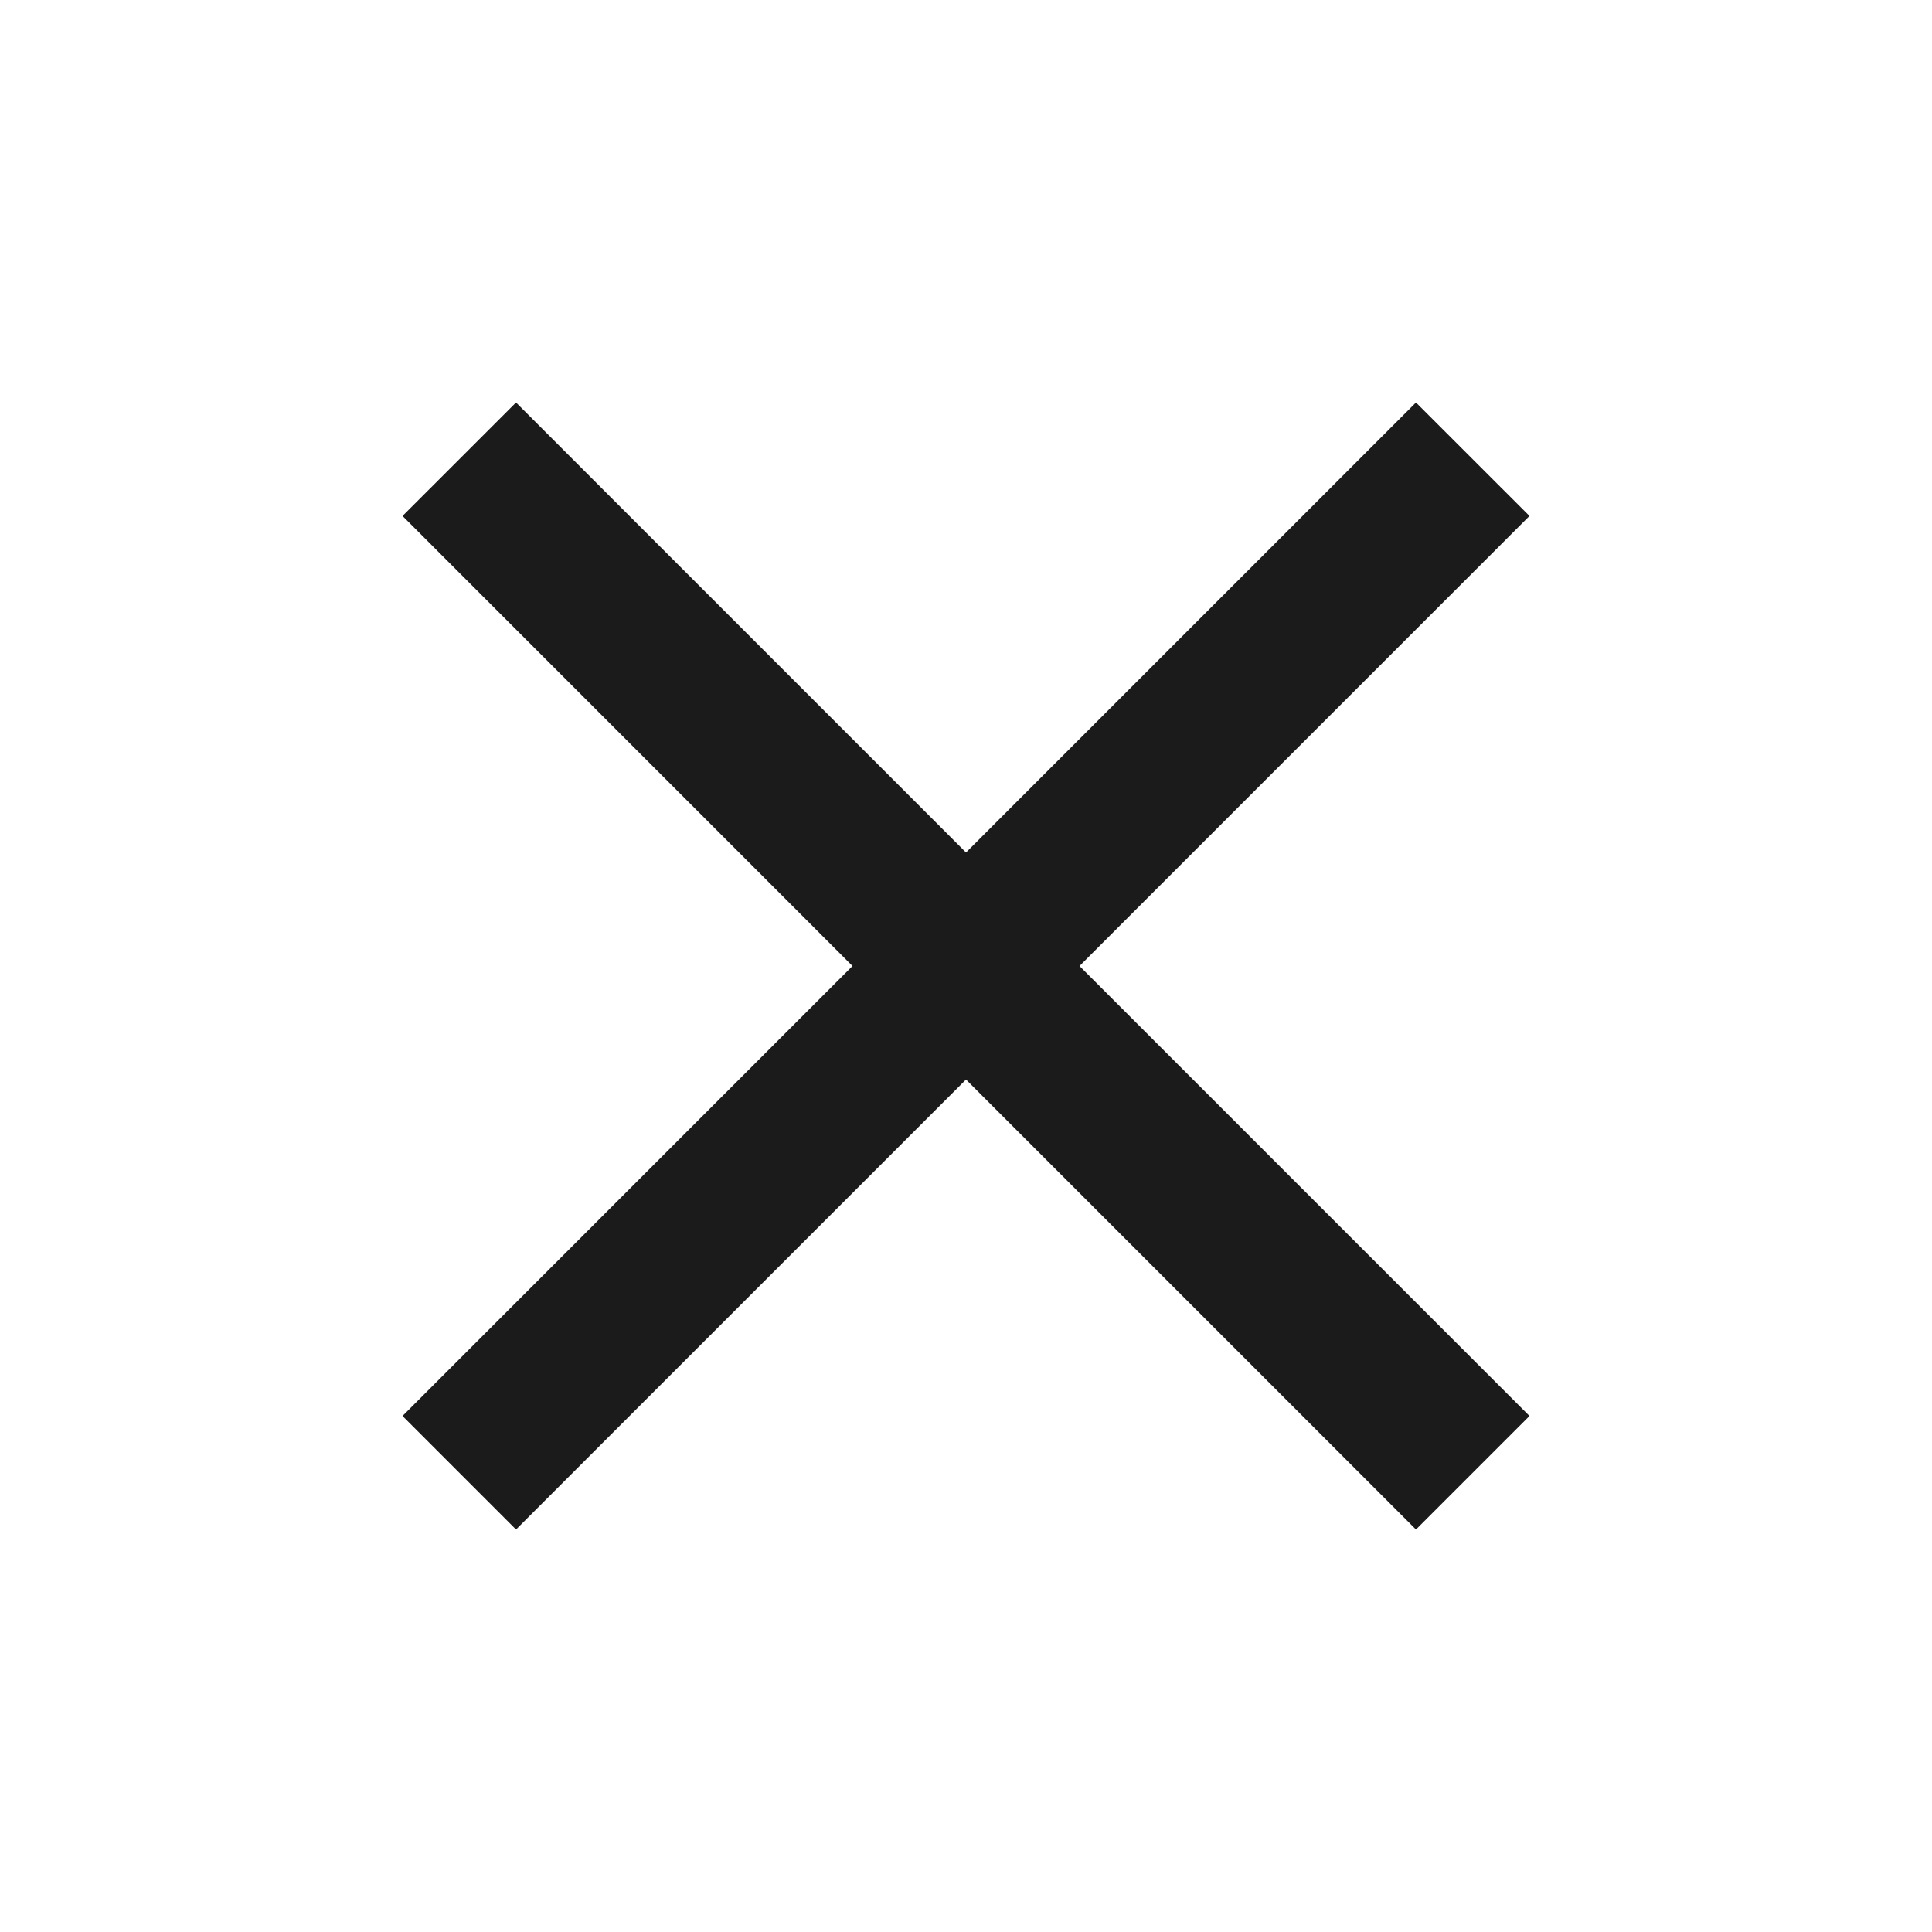
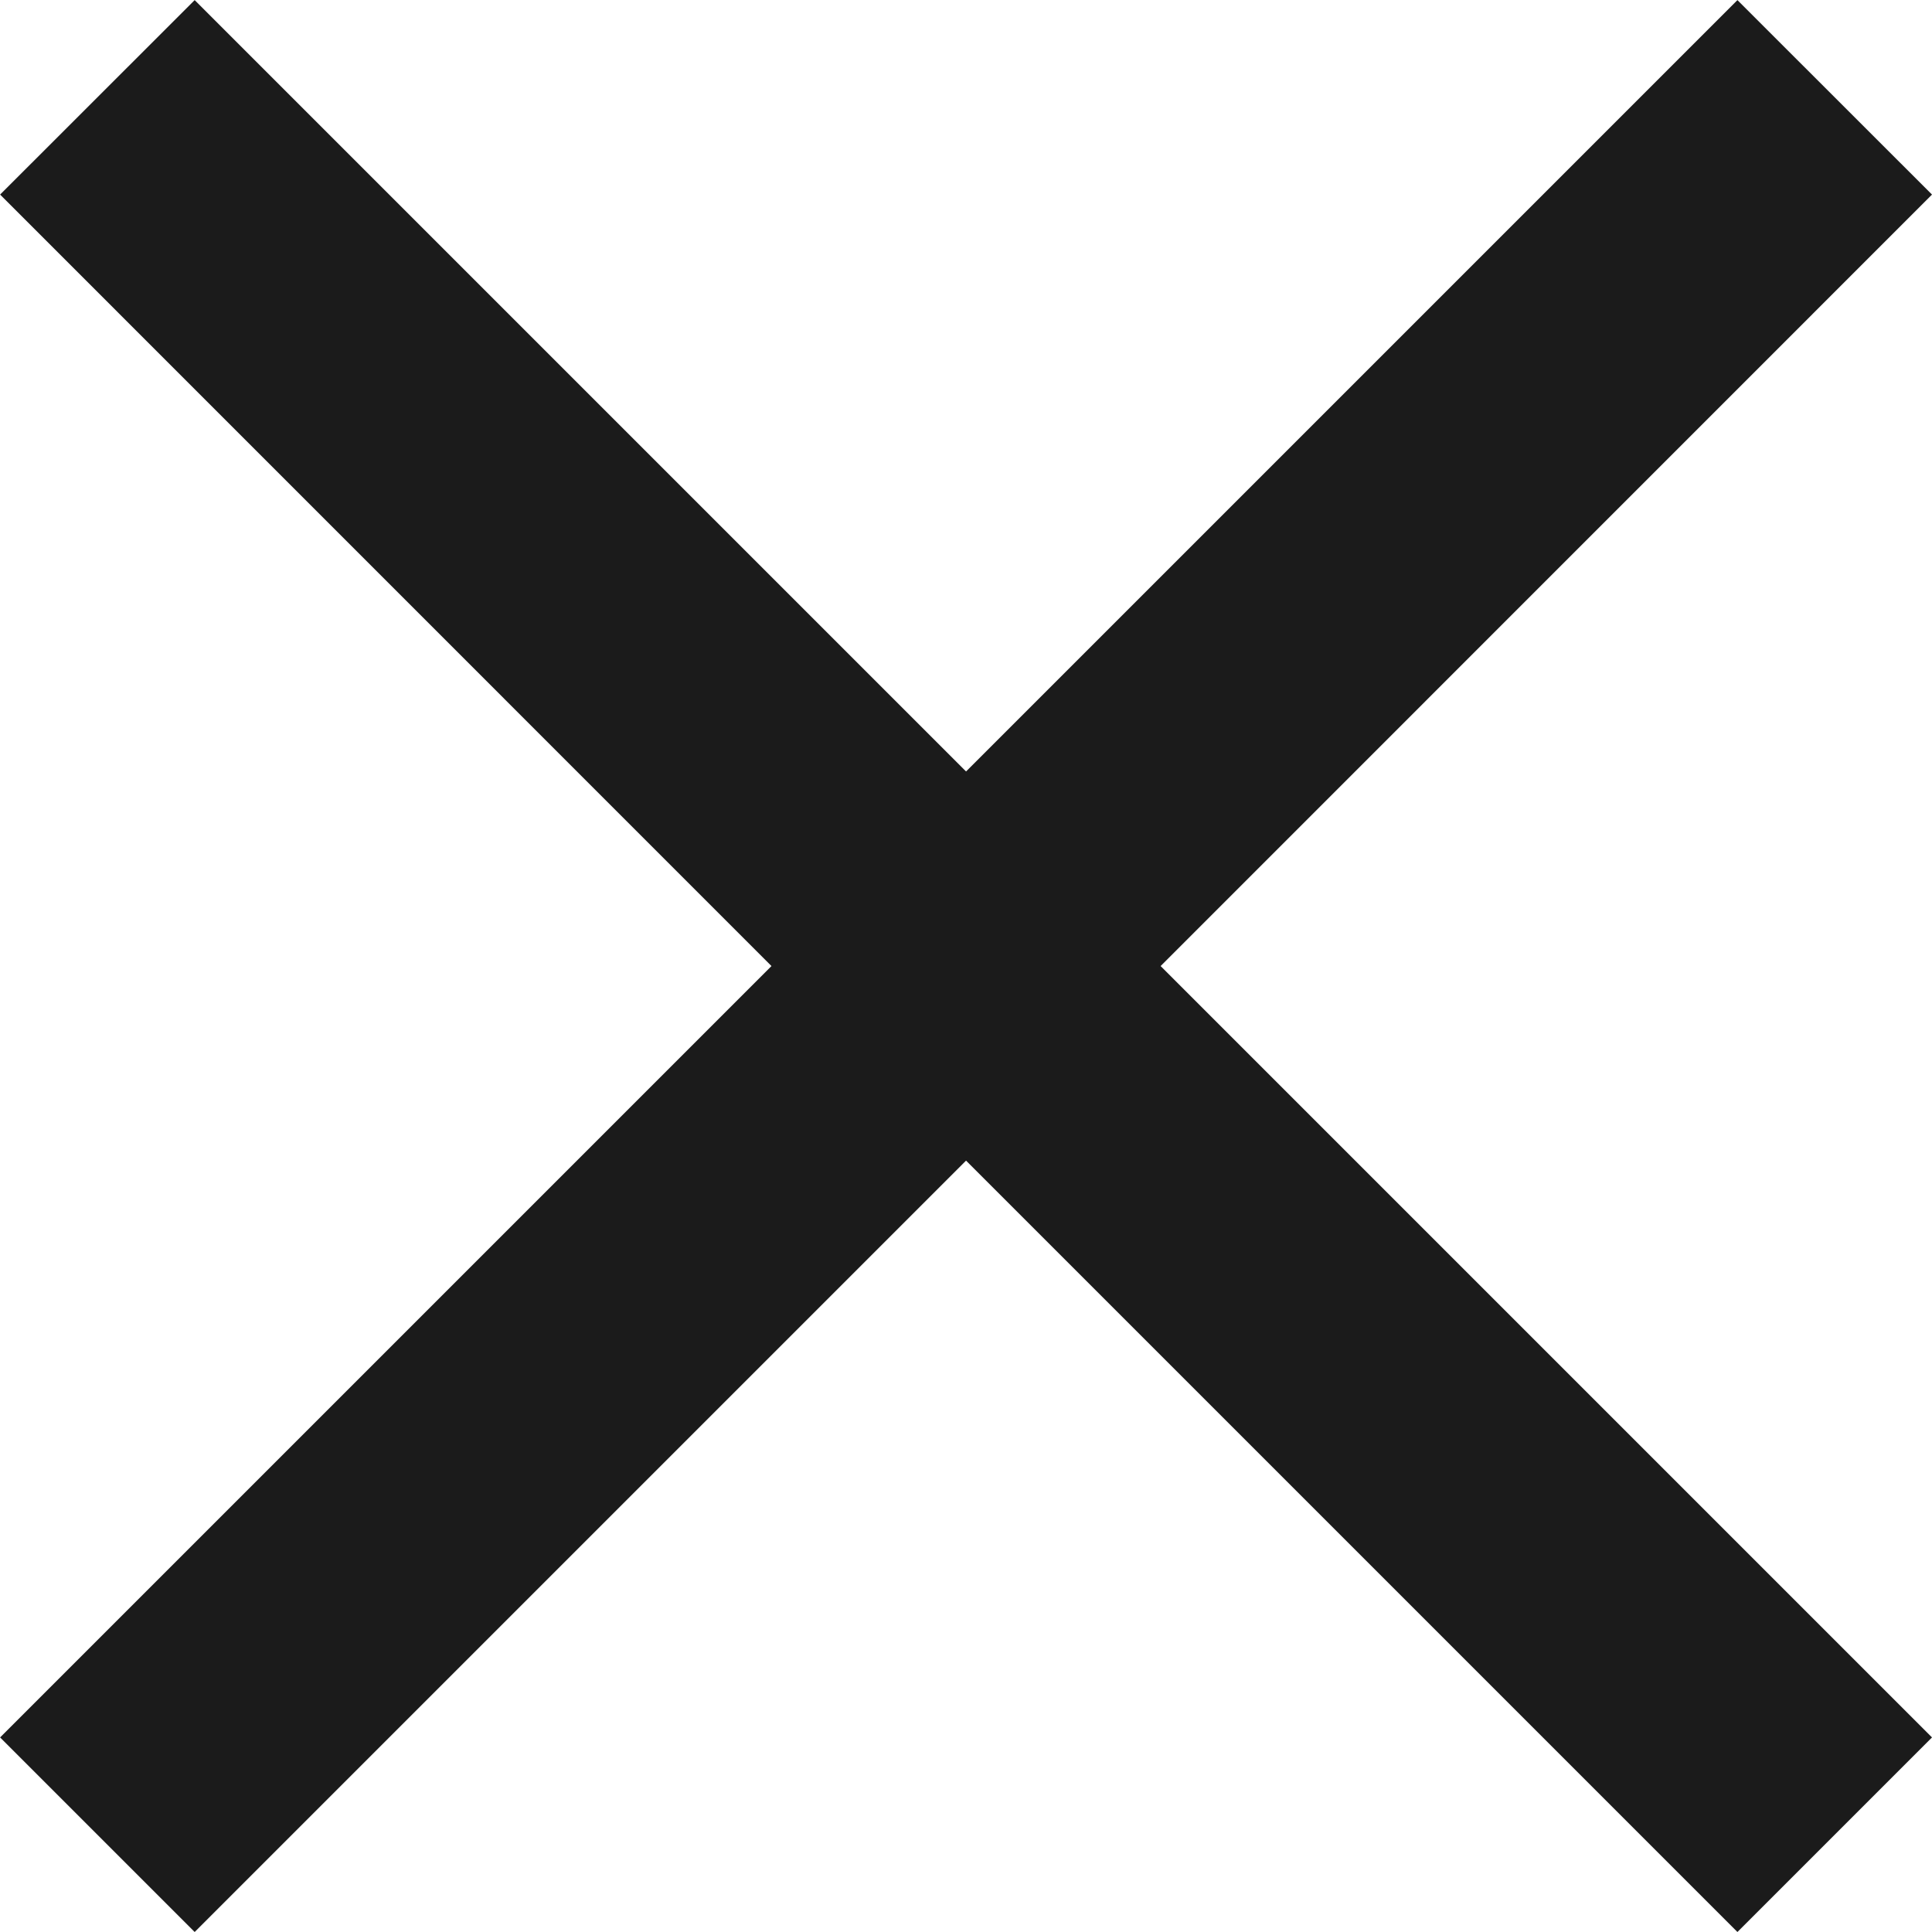
- <svg xmlns="http://www.w3.org/2000/svg" width="32" height="32" viewBox="0 0 32 32" fill="none">
+ <svg xmlns="http://www.w3.org/2000/svg" width="18.667" height="18.667" viewBox="6.666 6.666 18.667 18.667" fill="none">
  <path fill-rule="evenodd" clip-rule="evenodd" d="M25.333 8.546L23.453 6.667L16 14.12L8.547 6.667L6.667 8.546L14.12 16L6.667 23.453L8.547 25.333L16 17.88L23.453 25.333L25.333 23.453L17.88 16L25.333 8.546Z" fill="#1B1B1B" />
</svg>
